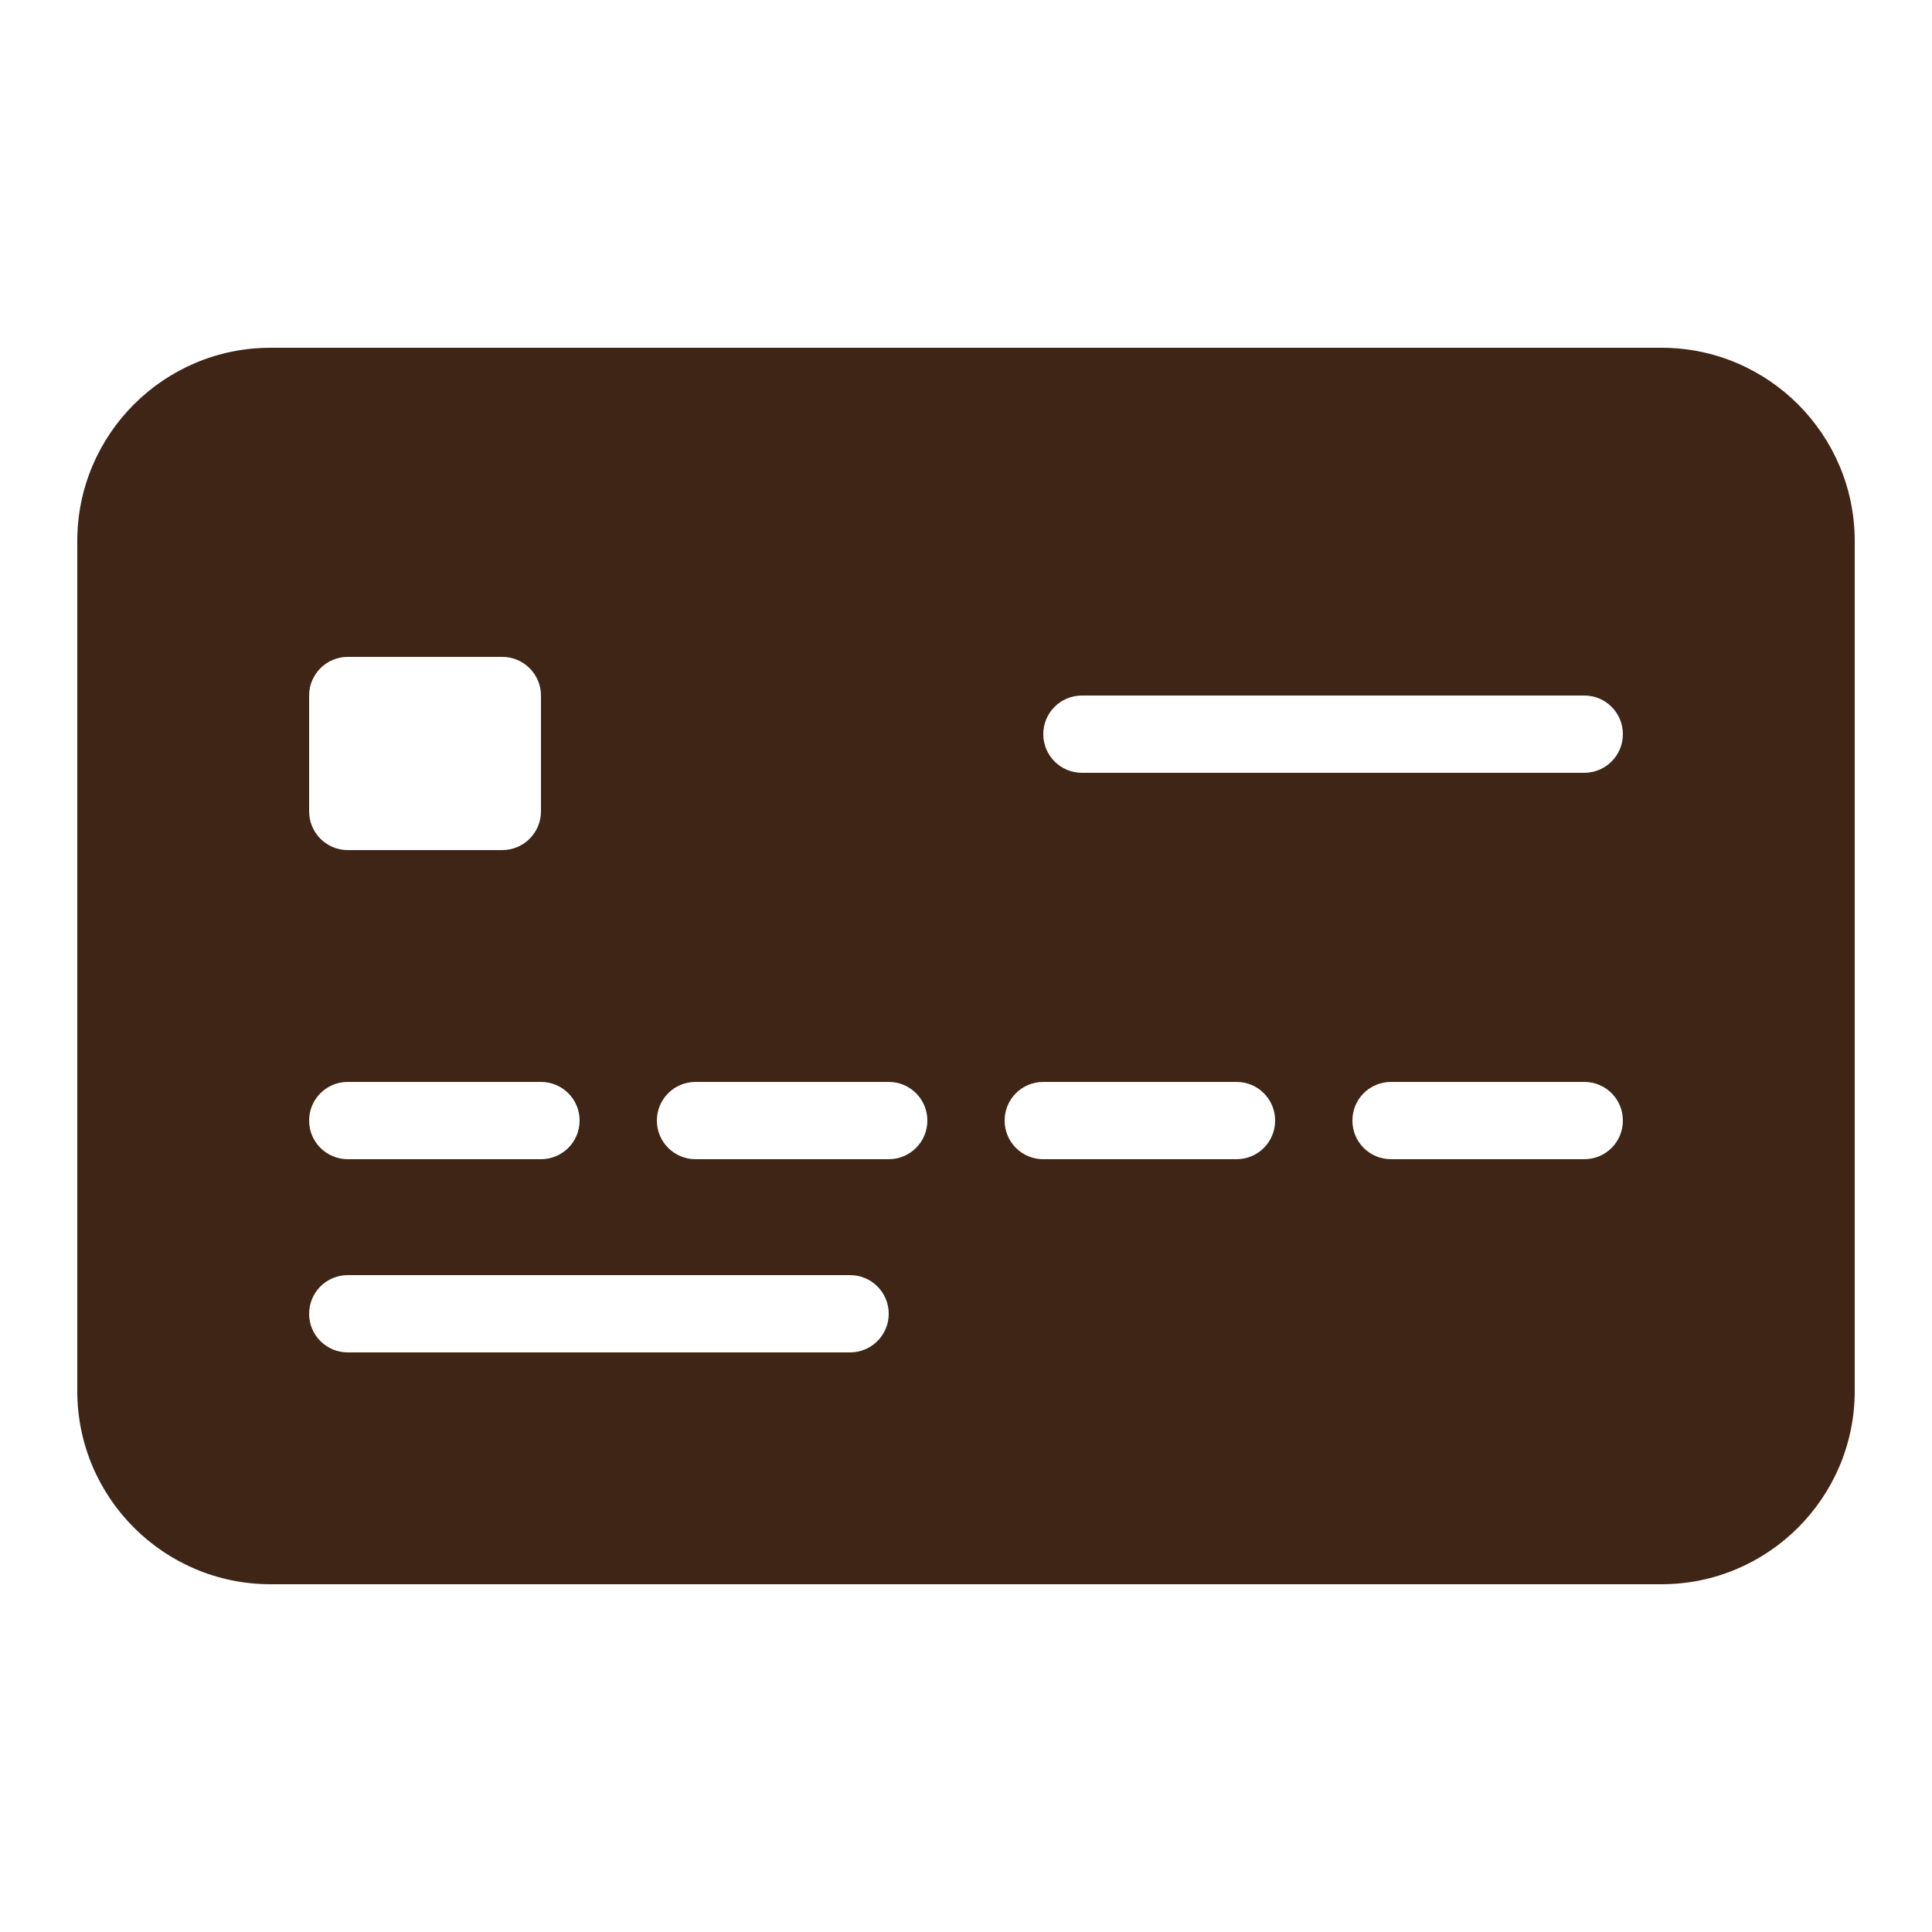
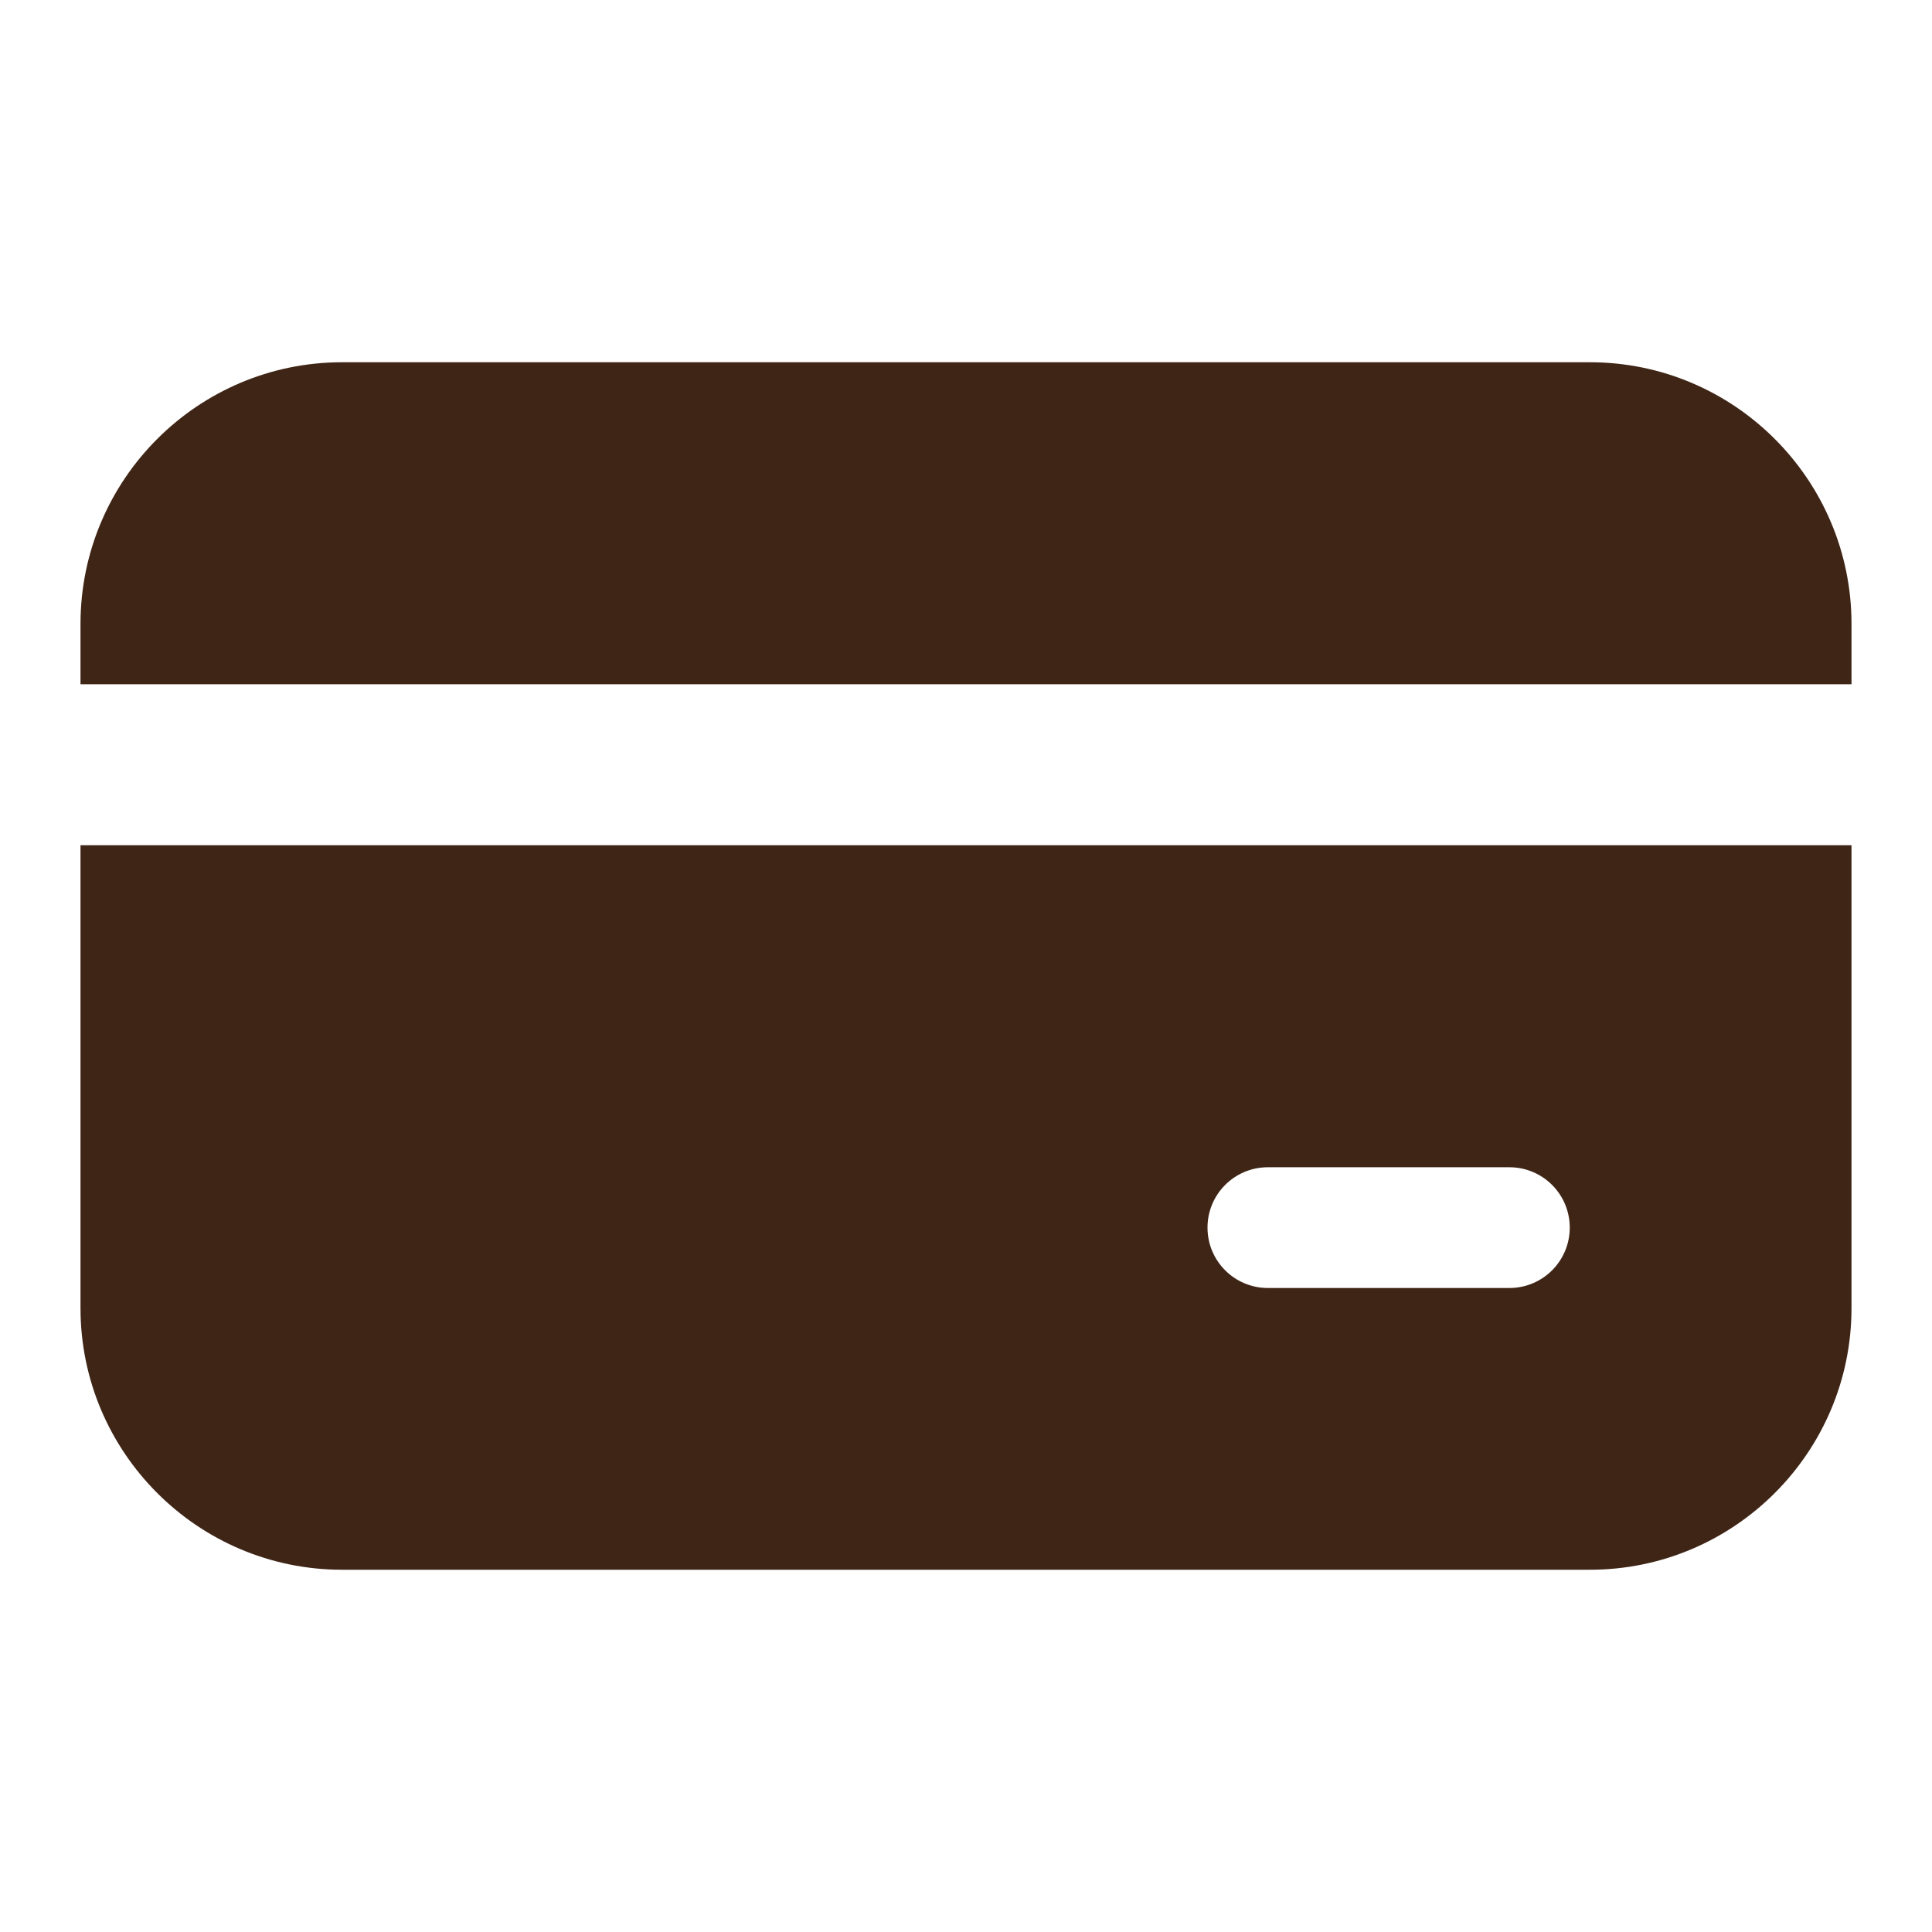
<svg xmlns="http://www.w3.org/2000/svg" x="0px" y="0px" width="100" height="100" viewBox="0,0,256,256">
  <g fill-opacity="0" fill="#dddddd" fill-rule="nonzero" stroke="none" stroke-width="1" stroke-linecap="butt" stroke-linejoin="miter" stroke-miterlimit="10" stroke-dasharray="" stroke-dashoffset="0" font-family="none" font-weight="none" font-size="none" text-anchor="none" style="mix-blend-mode: normal">
    <path d="M0,256v-256h256v256z" id="bgRectangle" />
  </g>
  <g fill="#3f2516" fill-rule="nonzero" stroke="none" stroke-width="1" stroke-linecap="butt" stroke-linejoin="miter" stroke-miterlimit="10" stroke-dasharray="" stroke-dashoffset="0" font-family="none" font-weight="none" font-size="none" text-anchor="none" style="mix-blend-mode: normal">
-     <g transform="scale(5.12,5.12)">
-       <path d="M43,9h-36c-2.758,0 -5,2.242 -5,5v22c0,2.758 2.242,5 5,5h36c2.758,0 5,-2.242 5,-5v-22c0,-2.758 -2.242,-5 -5,-5zM8,18c0,-0.551 0.449,-1 1,-1h4c0.551,0 1,0.449 1,1v3c0,0.551 -0.449,1 -1,1h-4c-0.551,0 -1,-0.449 -1,-1zM9,28h5c0.551,0 1,0.445 1,1c0,0.555 -0.449,1 -1,1h-5c-0.551,0 -1,-0.445 -1,-1c0,-0.555 0.449,-1 1,-1zM22,35h-13c-0.551,0 -1,-0.445 -1,-1c0,-0.555 0.449,-1 1,-1h13c0.551,0 1,0.445 1,1c0,0.555 -0.449,1 -1,1zM23,30h-5c-0.551,0 -1,-0.445 -1,-1c0,-0.555 0.449,-1 1,-1h5c0.551,0 1,0.445 1,1c0,0.555 -0.449,1 -1,1zM32,30h-5c-0.555,0 -1,-0.445 -1,-1c0,-0.555 0.445,-1 1,-1h5c0.555,0 1,0.445 1,1c0,0.555 -0.445,1 -1,1zM41,30h-5c-0.555,0 -1,-0.445 -1,-1c0,-0.555 0.445,-1 1,-1h5c0.555,0 1,0.445 1,1c0,0.555 -0.445,1 -1,1zM41,20h-13c-0.555,0 -1,-0.449 -1,-1c0,-0.551 0.445,-1 1,-1h13c0.555,0 1,0.449 1,1c0,0.551 -0.445,1 -1,1z" />
+     <g transform="scale(5.33333,5.33333)">
+       <path d="M46,17v-1.5c0,-3.584 -2.916,-6.5 -6.5,-6.5h-31c-3.584,0 -6.5,2.916 -6.5,6.5v1.5zM2,21v11.5c0,3.584 2.916,6.5 6.5,6.5h31c3.584,0 6.5,-2.916 6.5,-6.5v-11.5zM37.5,32h-6c-0.829,0 -1.5,-0.671 -1.5,-1.5c0,-0.829 0.671,-1.5 1.5,-1.5h6c0.829,0 1.5,0.671 1.5,1.5c0,0.829 -0.671,1.5 -1.5,1.5z" />
    </g>
  </g>
</svg>
